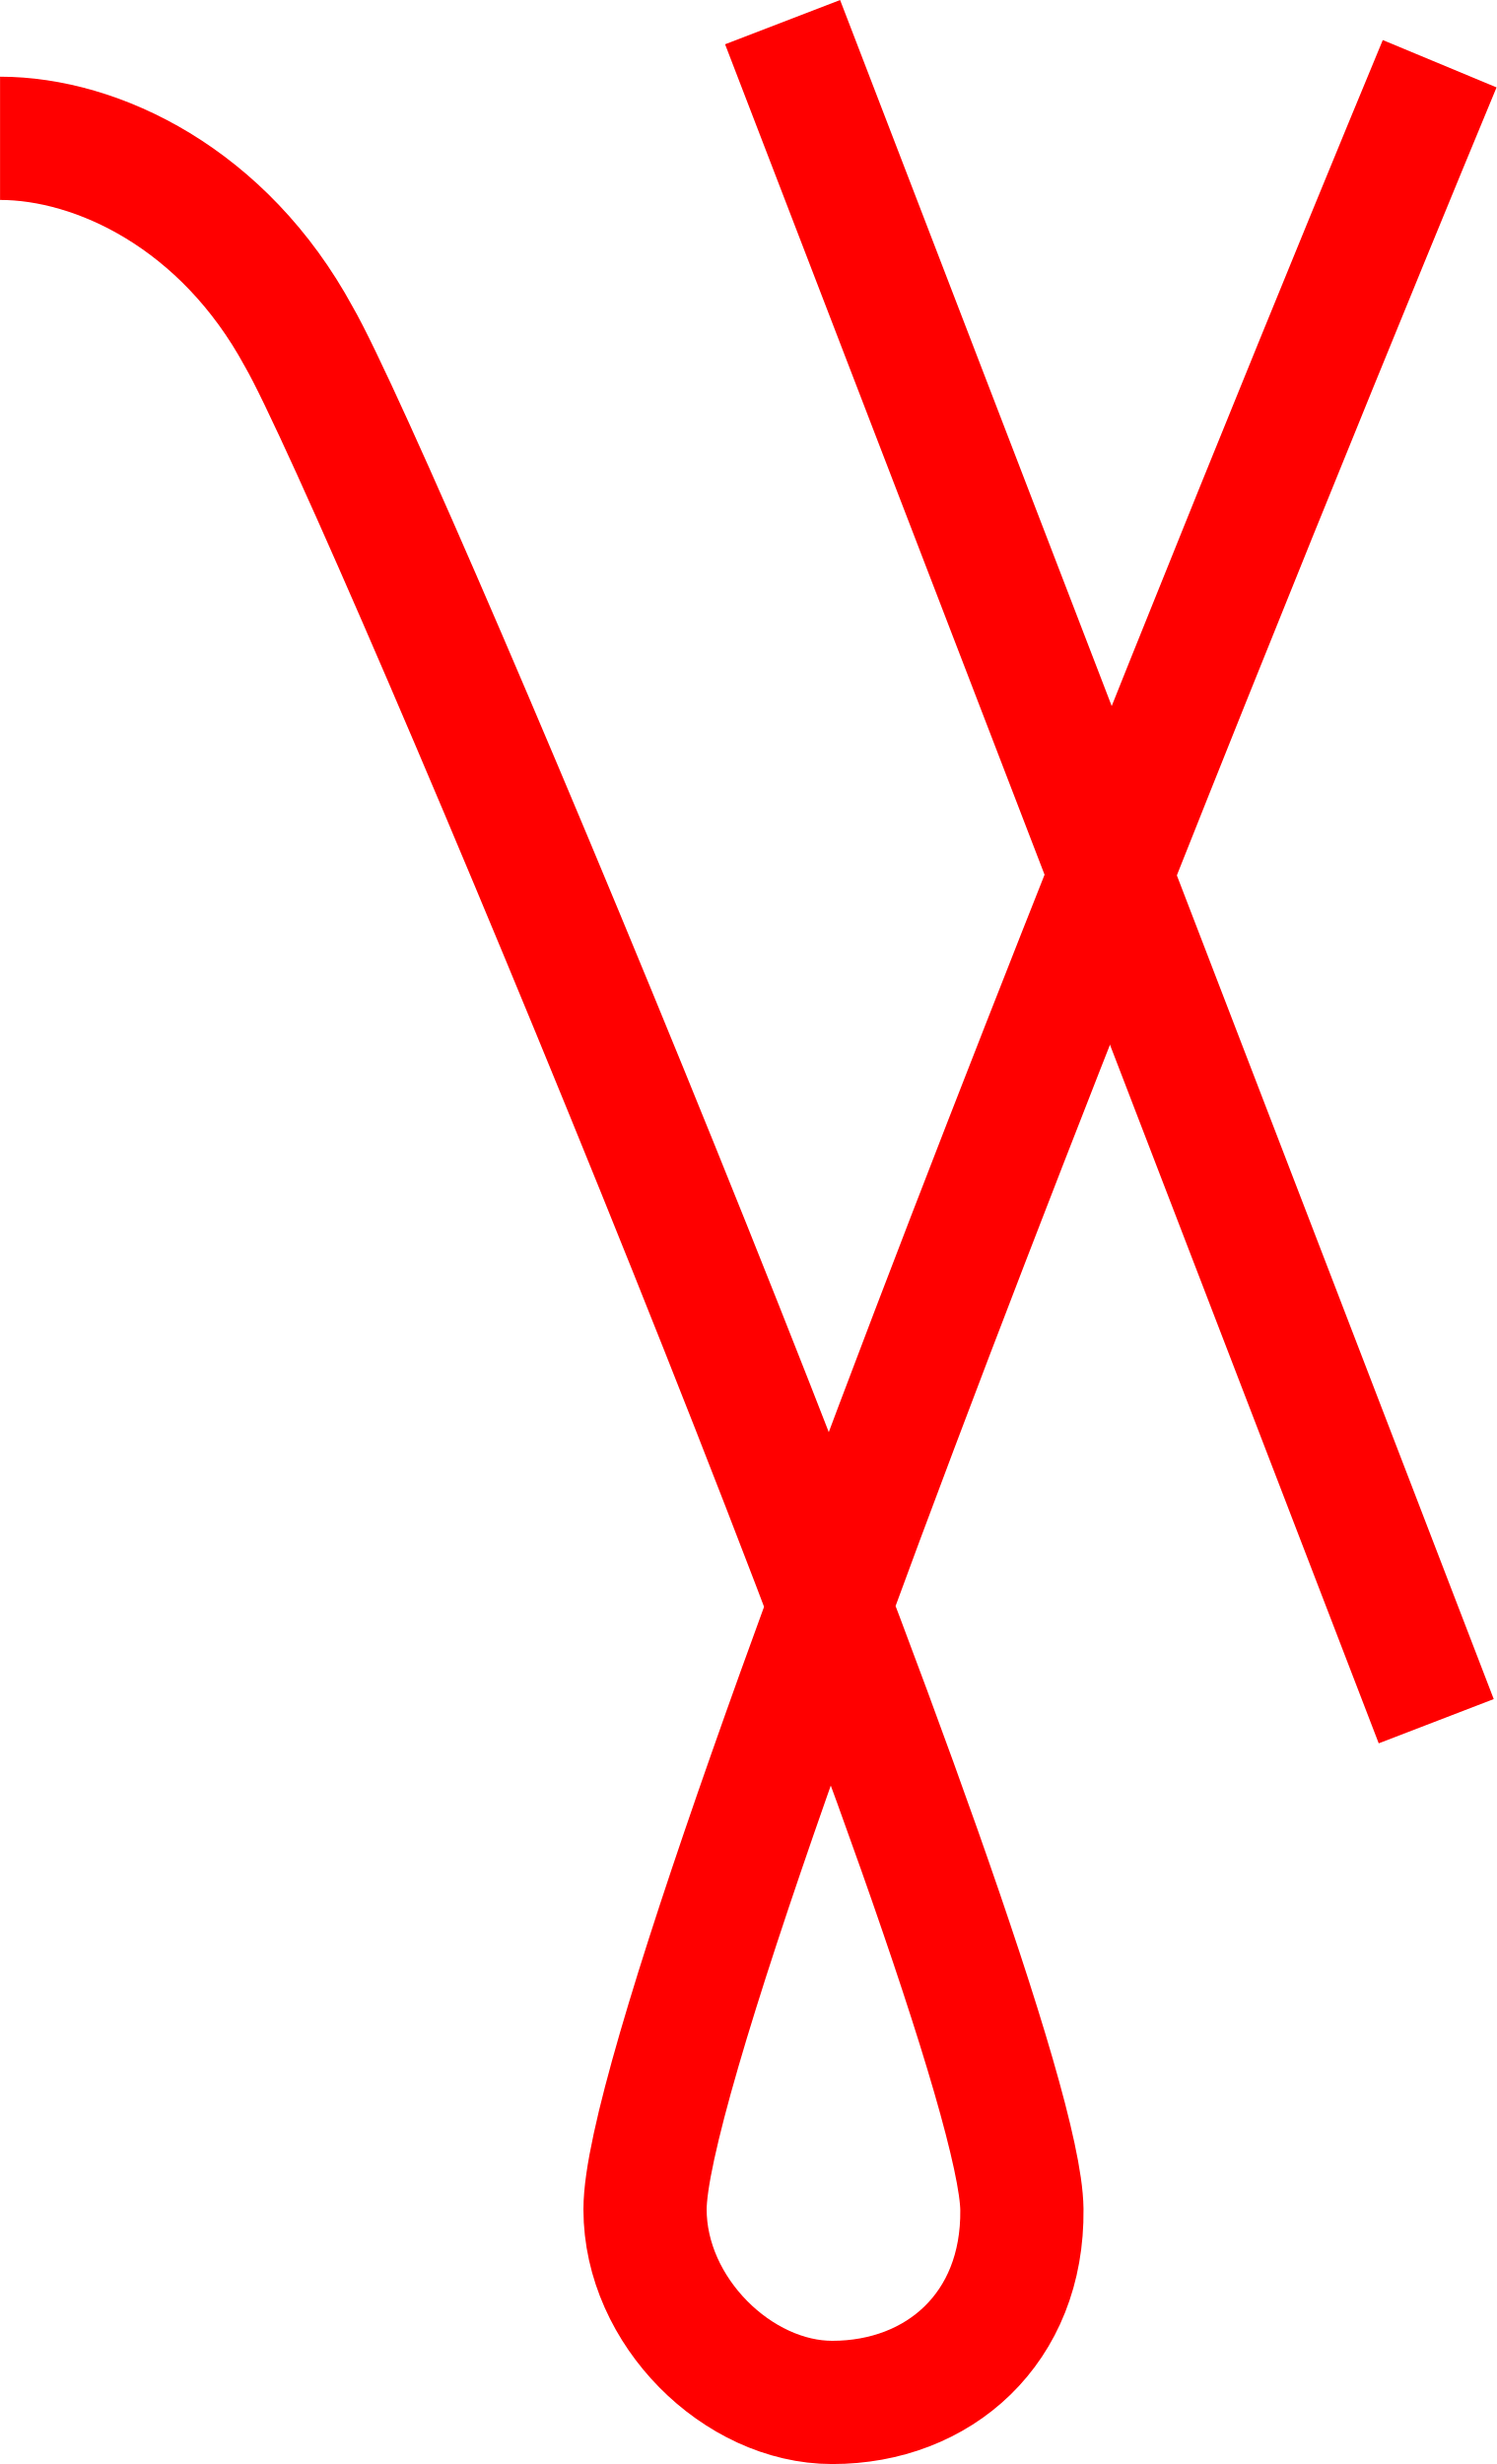
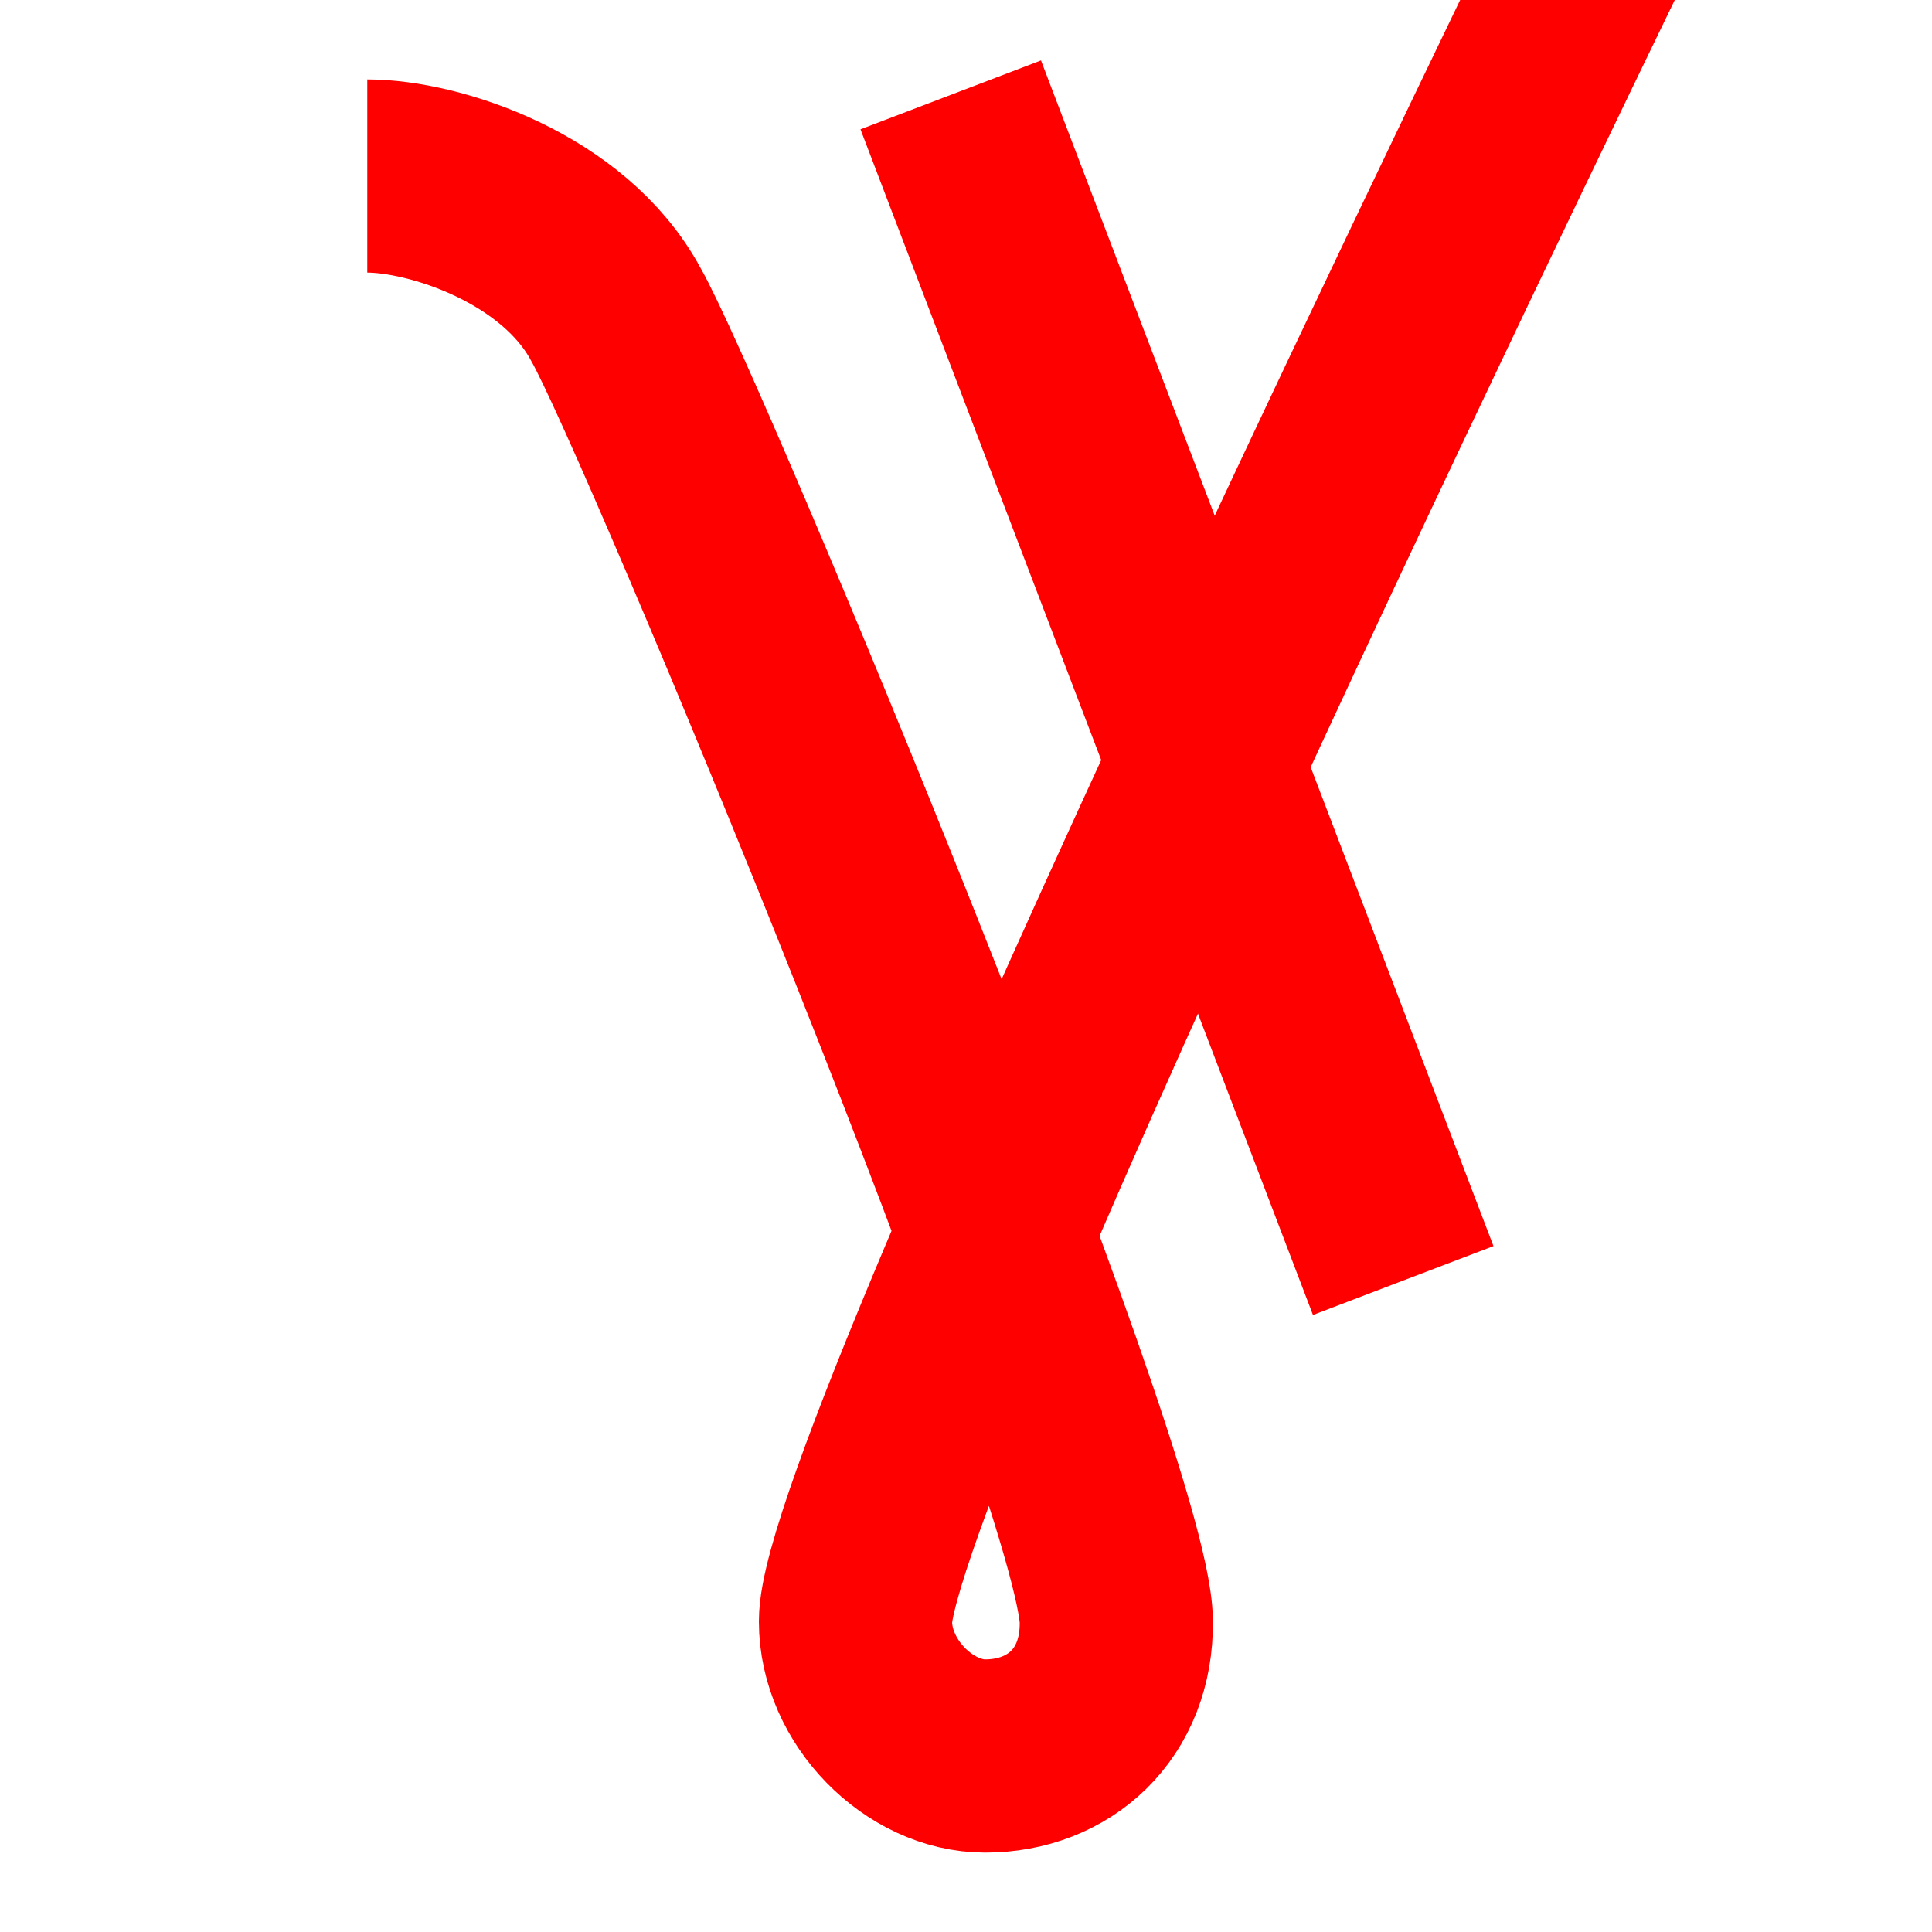
- <svg xmlns="http://www.w3.org/2000/svg" width="16.07mm" height="26.458mm" version="1.1" viewBox="0 0 16.07 26.458">
-   <g transform="matrix(.99875 0 0 .99875 -.12428 -.38337)" style="stroke-width:1.001">
-     <path d="m8.539 0.622 7.028 18.267" style="fill:none;opacity:.999;paint-order:stroke fill markers;stroke-miterlimit:10;stroke-width:1.325;stroke:#ff0000" />
-     <path d="m15.604 1.069s-8.544 20.54-8.544 23.069c0 1.097 0.998 2.075 2.013 2.075 1.145 0 2.054-0.797 2.039-2.075-0.026-2.216-6.908-18.641-7.774-20.133-0.806-1.487-2.166-2.134-3.213-2.134" style="fill:none;opacity:.999;paint-order:stroke fill markers;stroke-linejoin:round;stroke-miterlimit:10;stroke-width:1.325;stroke:#ff0000" />
-   </g>
+ <svg xmlns="http://www.w3.org/2000/svg" width="10mm" height="10mm" version="1.1" viewBox="0 0 10 10">
+   <path d="m4.921 0.491 2.342 6.137" style="fill:none;opacity:.999;paint-order:stroke fill markers;stroke-miterlimit:10;stroke:#ff0000" />
+   <path d="m8.365-0.519s-3.937 8.061-3.937 8.911c0 0.368 0.332 0.697 0.671 0.697 0.382 0 0.684-0.268 0.679-0.697-0.009-0.744-2.302-6.263-2.59-6.764-0.268-0.499-0.938-0.717-1.287-0.717" style="fill:none;opacity:.999;paint-order:stroke fill markers;stroke-linejoin:round;stroke-miterlimit:10;stroke:#ff0000" />
</svg>
